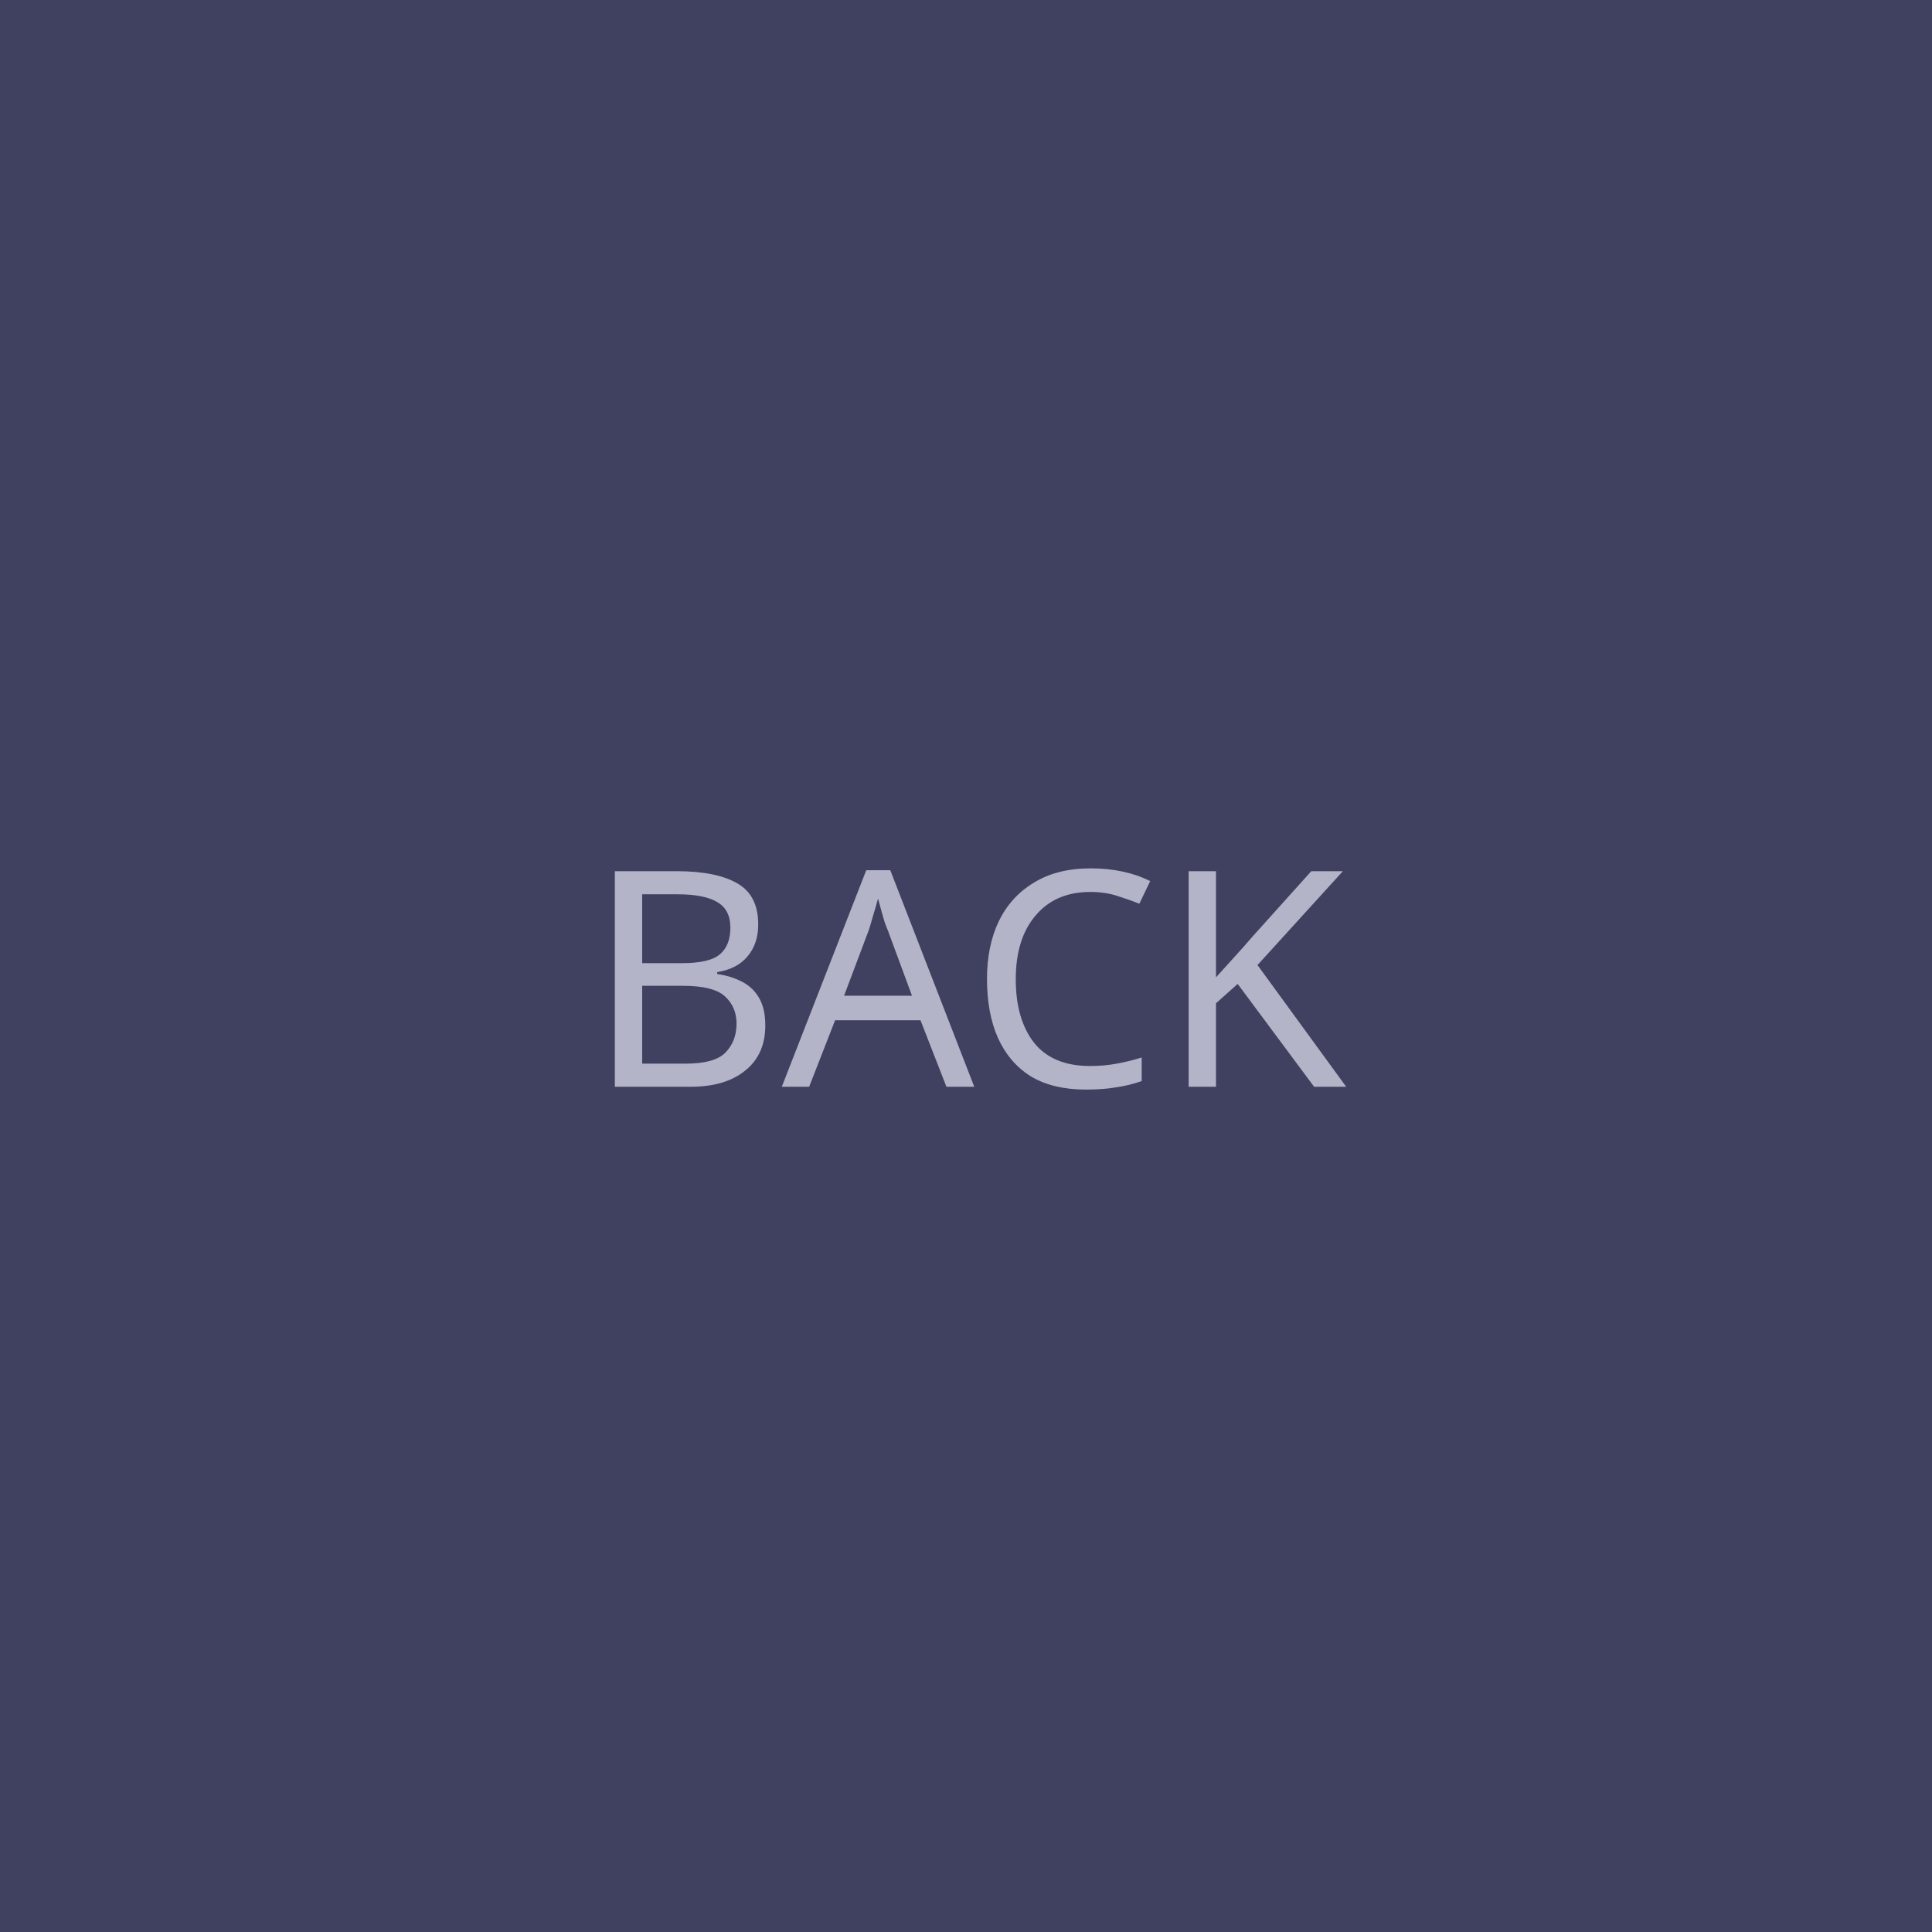
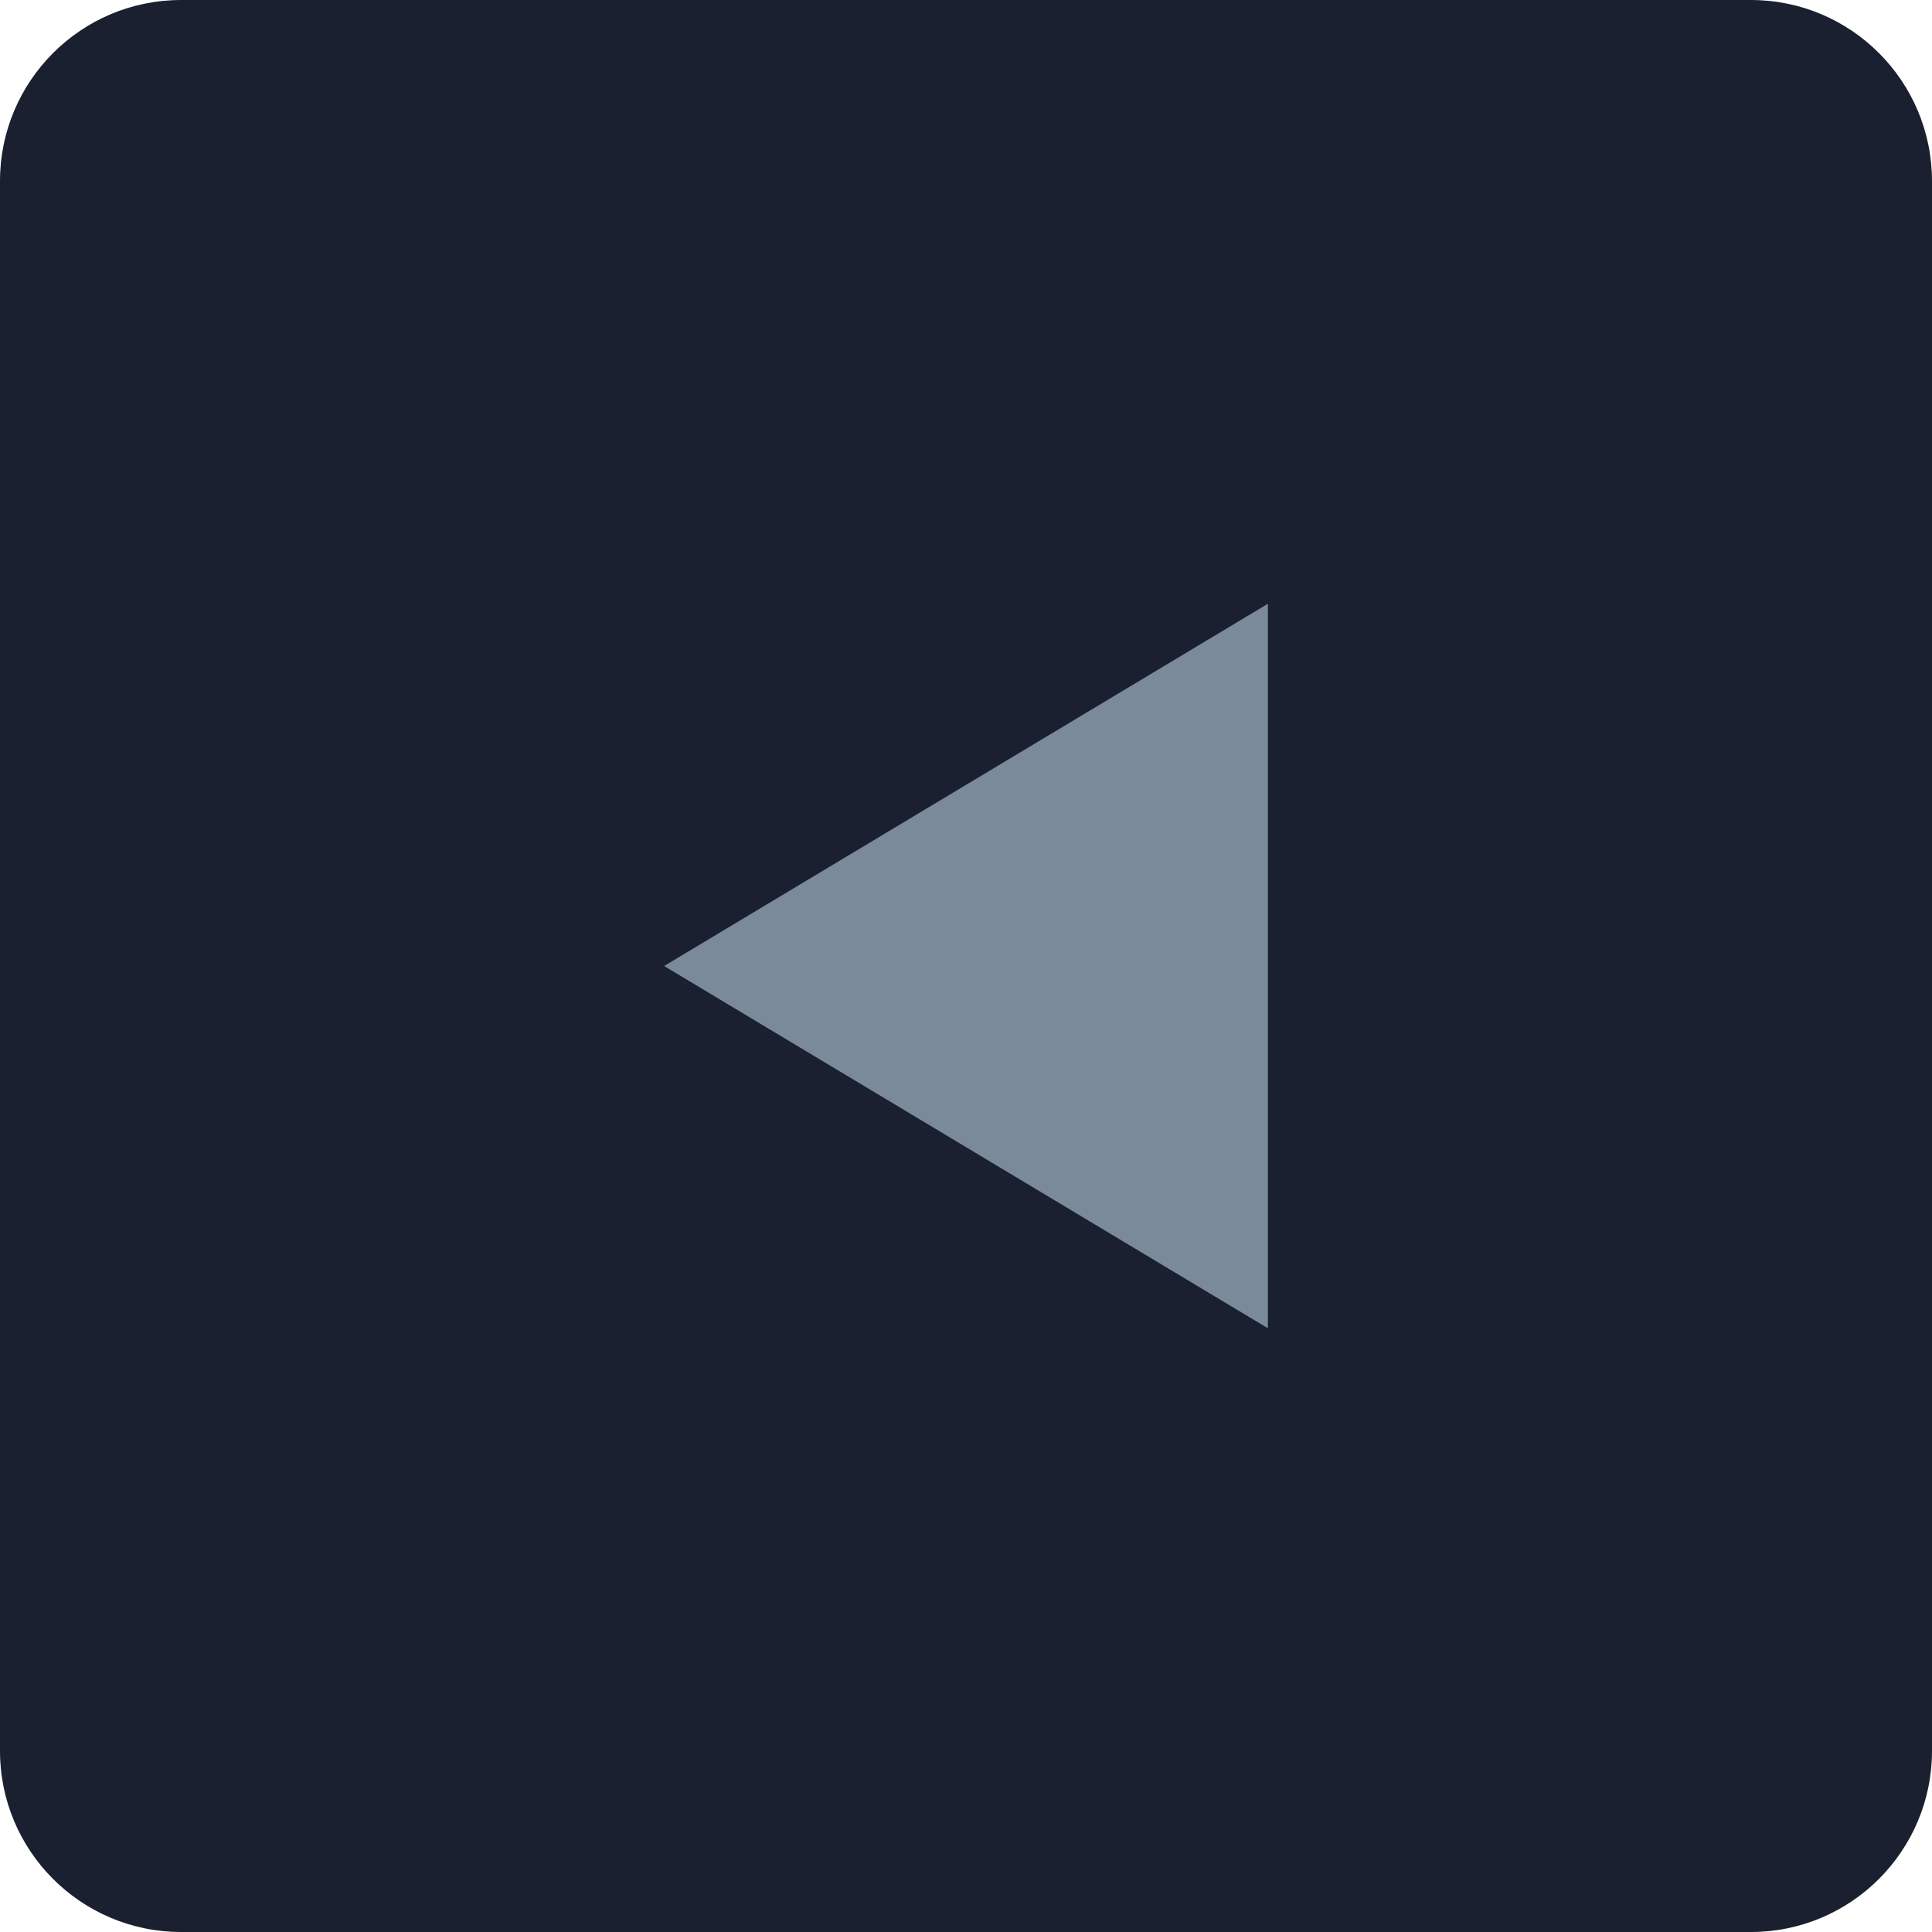
<svg xmlns="http://www.w3.org/2000/svg" width="64" height="64" viewBox="0 0 64 64">
-   <rect width="64" height="64" fill="#404060" />
-   <text x="32" y="36" text-anchor="middle" fill="#b4b4c8" font-family="sans-serif" font-size="10">BACK</text>
+   <rect width="64" height="64" fill="#1a2030" rx="6" />
+   <polygon points="42,20 22,32 42,44" fill="#7a8a9a" />
</svg>
